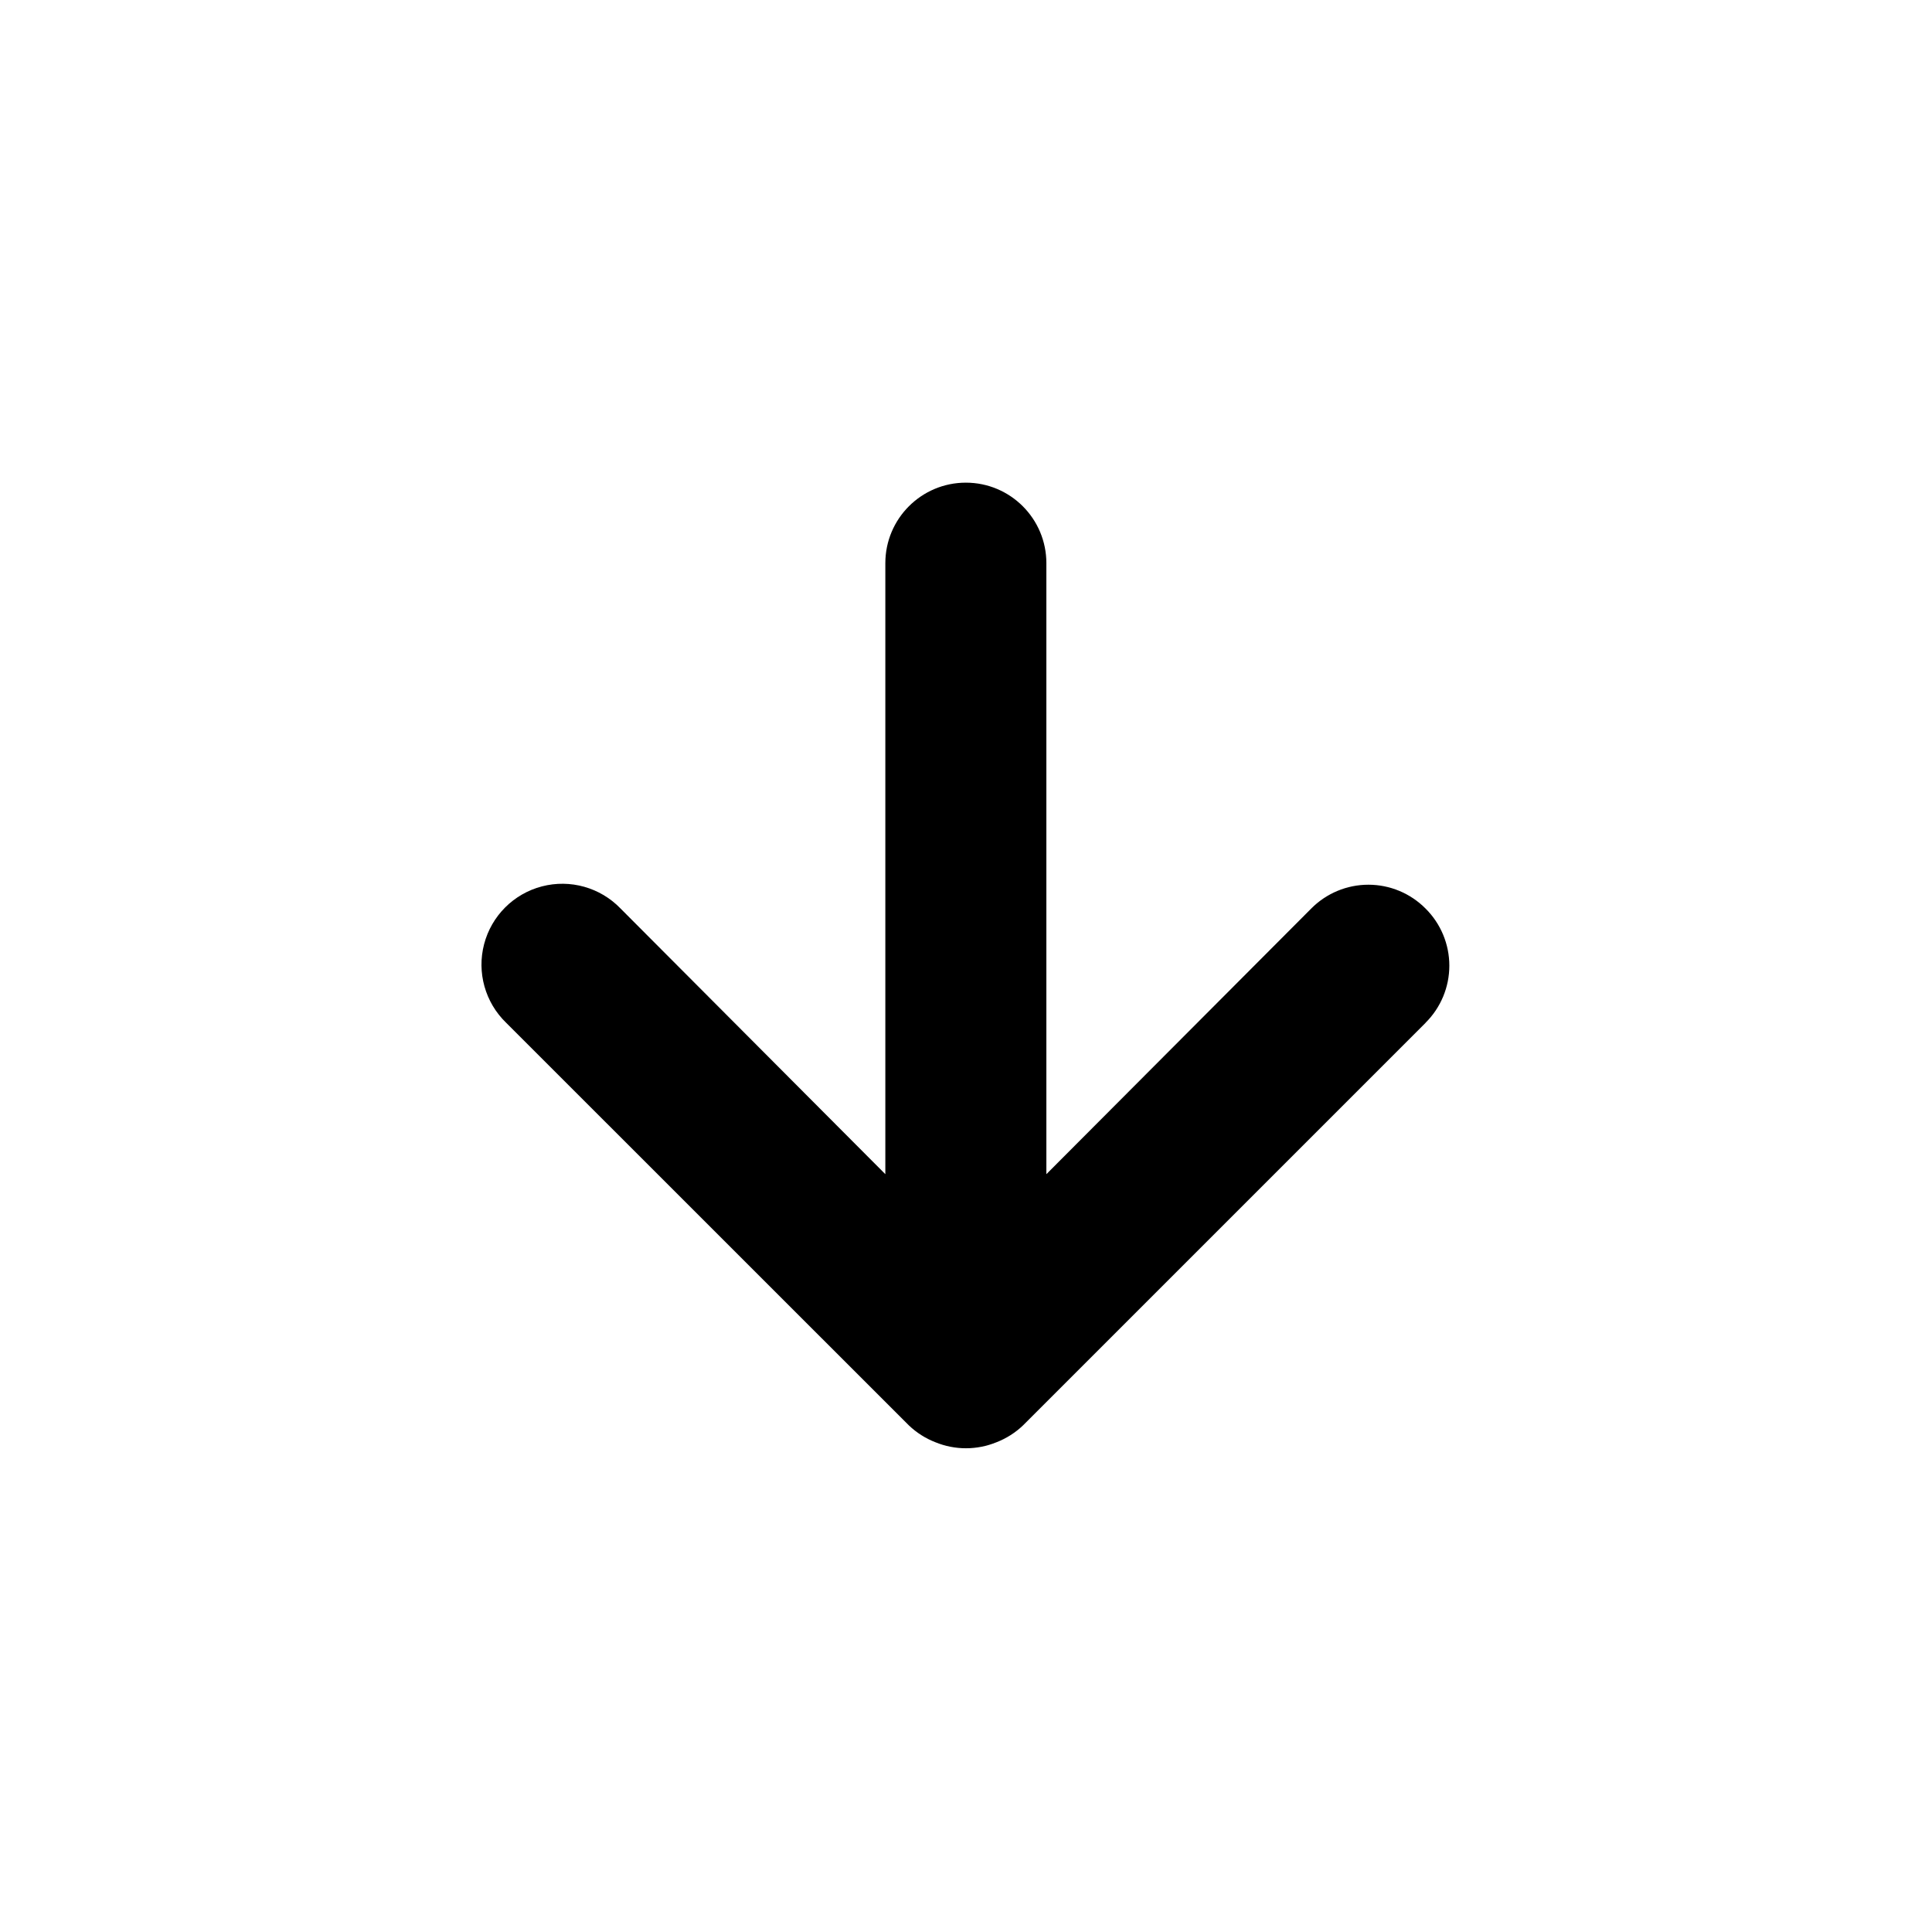
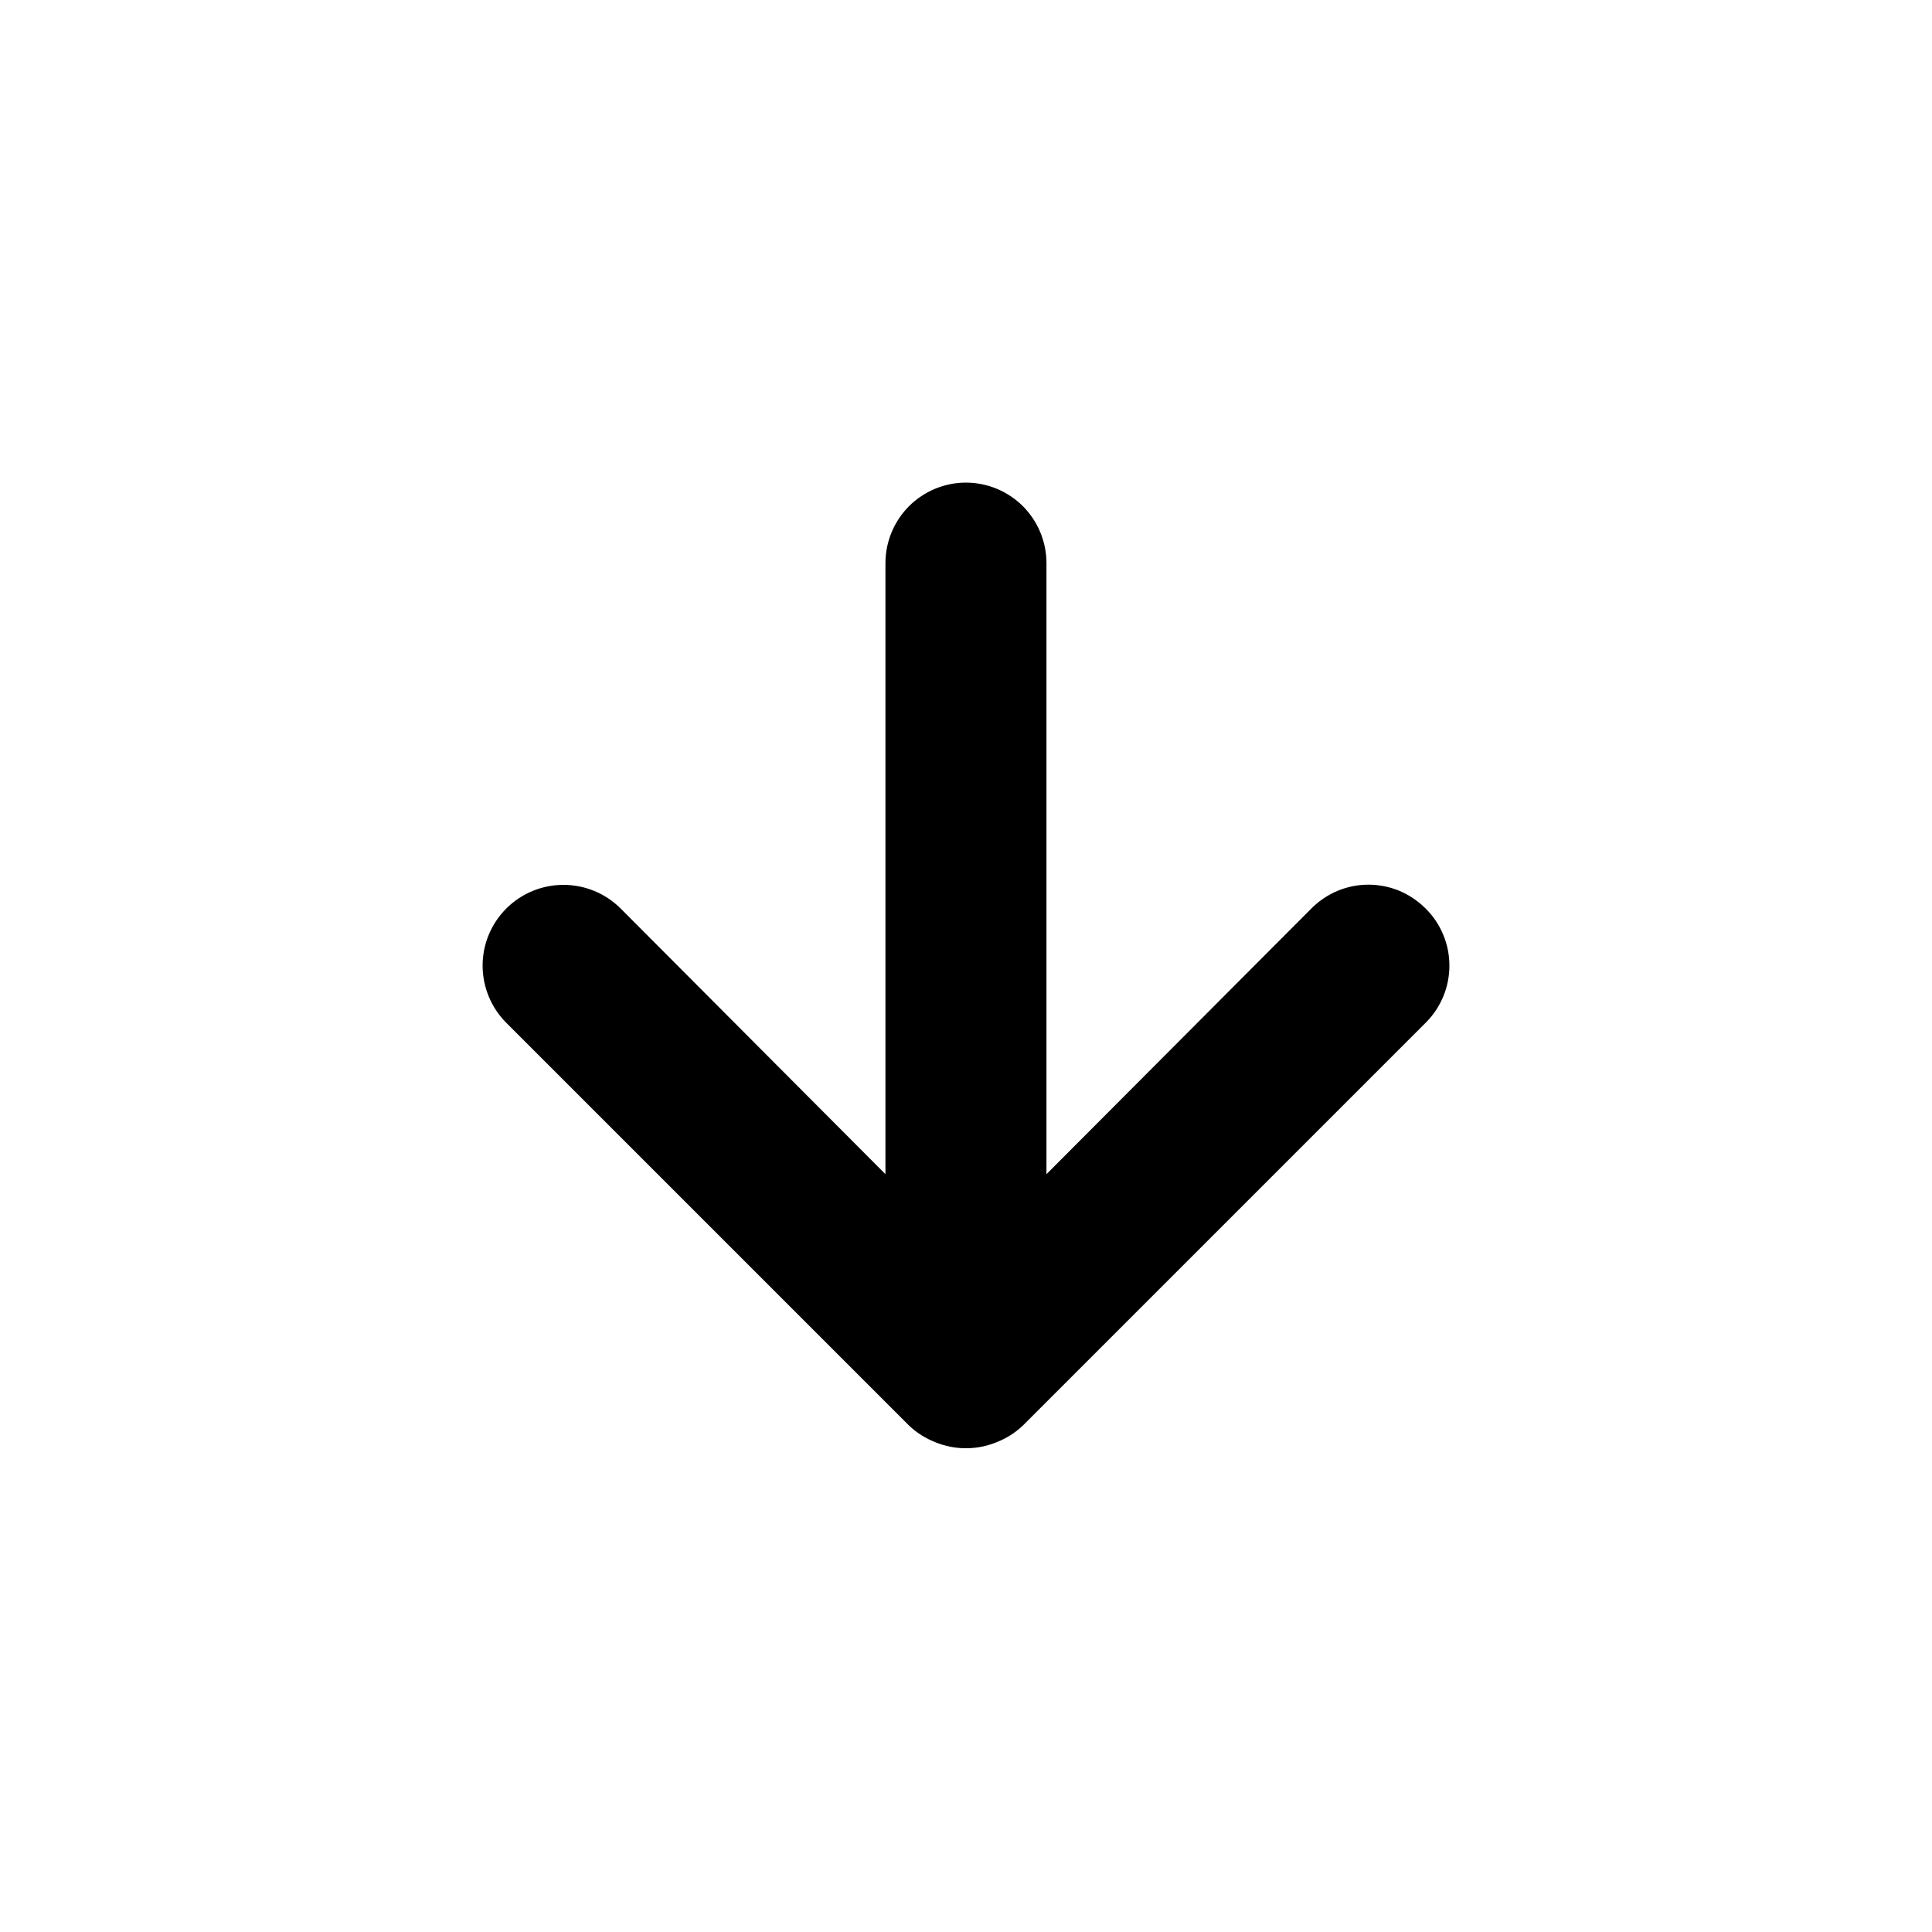
<svg xmlns="http://www.w3.org/2000/svg" width="20" height="20" viewBox="0 0 20 20" fill="none">
-   <path d="m14.758 10.588-4.167 4.167a.835.835 0 0 1-.275.175.834.834 0 0 1-.633 0 .835.835 0 0 1-.275-.175L5.24 10.588a.837.837 0 1 1 1.184-1.183l2.741 2.75V5.83a.833.833 0 1 1 1.667 0v6.325l2.742-2.75a.833.833 0 0 1 1.183 0 .833.833 0 0 1 0 1.183Z" fill="currentColor" />
+   <path d="M14.758 10.588L10.591 14.755C10.512 14.831 10.418 14.89 10.316 14.93C10.113 15.013 9.886 15.013 9.683 14.93C9.581 14.89 9.487 14.831 9.408 14.755L5.241 10.588C5.163 10.51 5.102 10.418 5.06 10.317C5.018 10.215 4.996 10.106 4.996 9.996C4.996 9.774 5.084 9.562 5.241 9.405C5.398 9.248 5.611 9.16 5.833 9.16C6.055 9.16 6.268 9.248 6.425 9.405L9.166 12.155V5.83C9.166 5.609 9.254 5.397 9.41 5.24C9.567 5.084 9.778 4.996 9.999 4.996C10.22 4.996 10.432 5.084 10.589 5.24C10.745 5.397 10.833 5.609 10.833 5.83V12.155L13.575 9.405C13.652 9.327 13.744 9.265 13.846 9.222C13.947 9.18 14.056 9.158 14.166 9.158C14.276 9.158 14.385 9.18 14.487 9.222C14.588 9.265 14.68 9.327 14.758 9.405C14.836 9.482 14.898 9.574 14.94 9.676C14.983 9.777 15.004 9.886 15.004 9.996C15.004 10.106 14.983 10.215 14.94 10.317C14.898 10.418 14.836 10.511 14.758 10.588Z" fill="currentColor" />
</svg>
